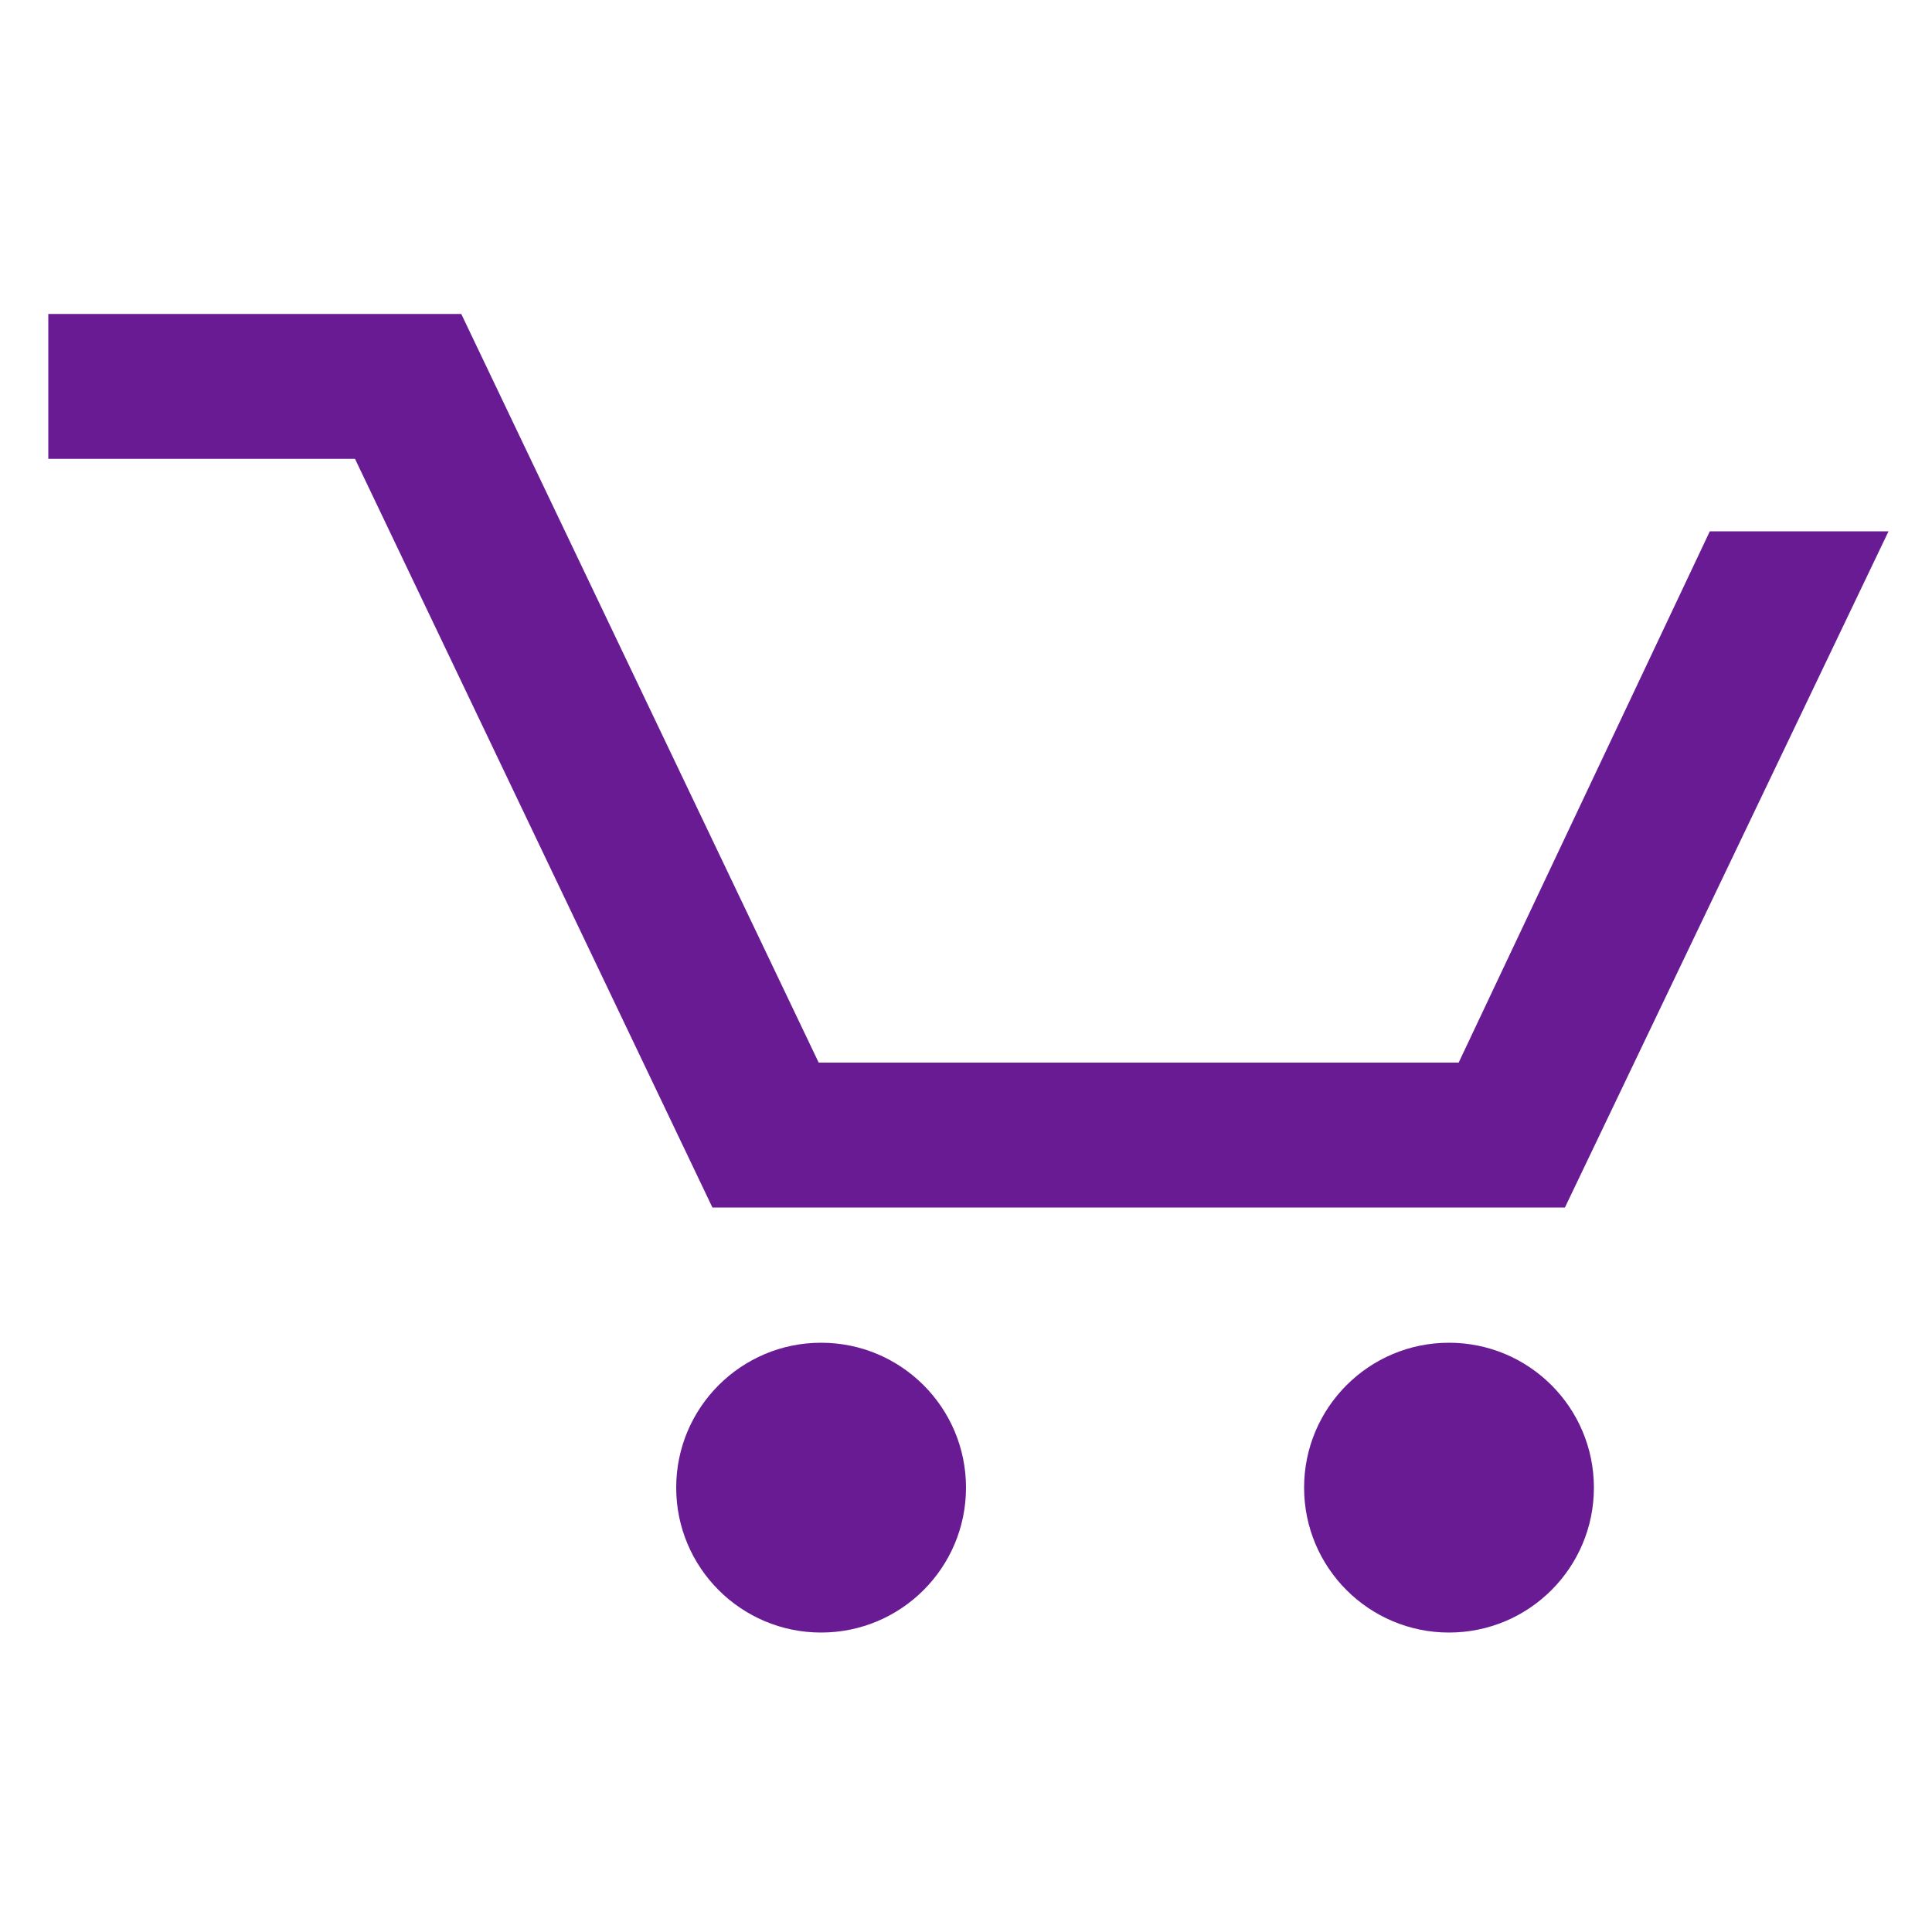
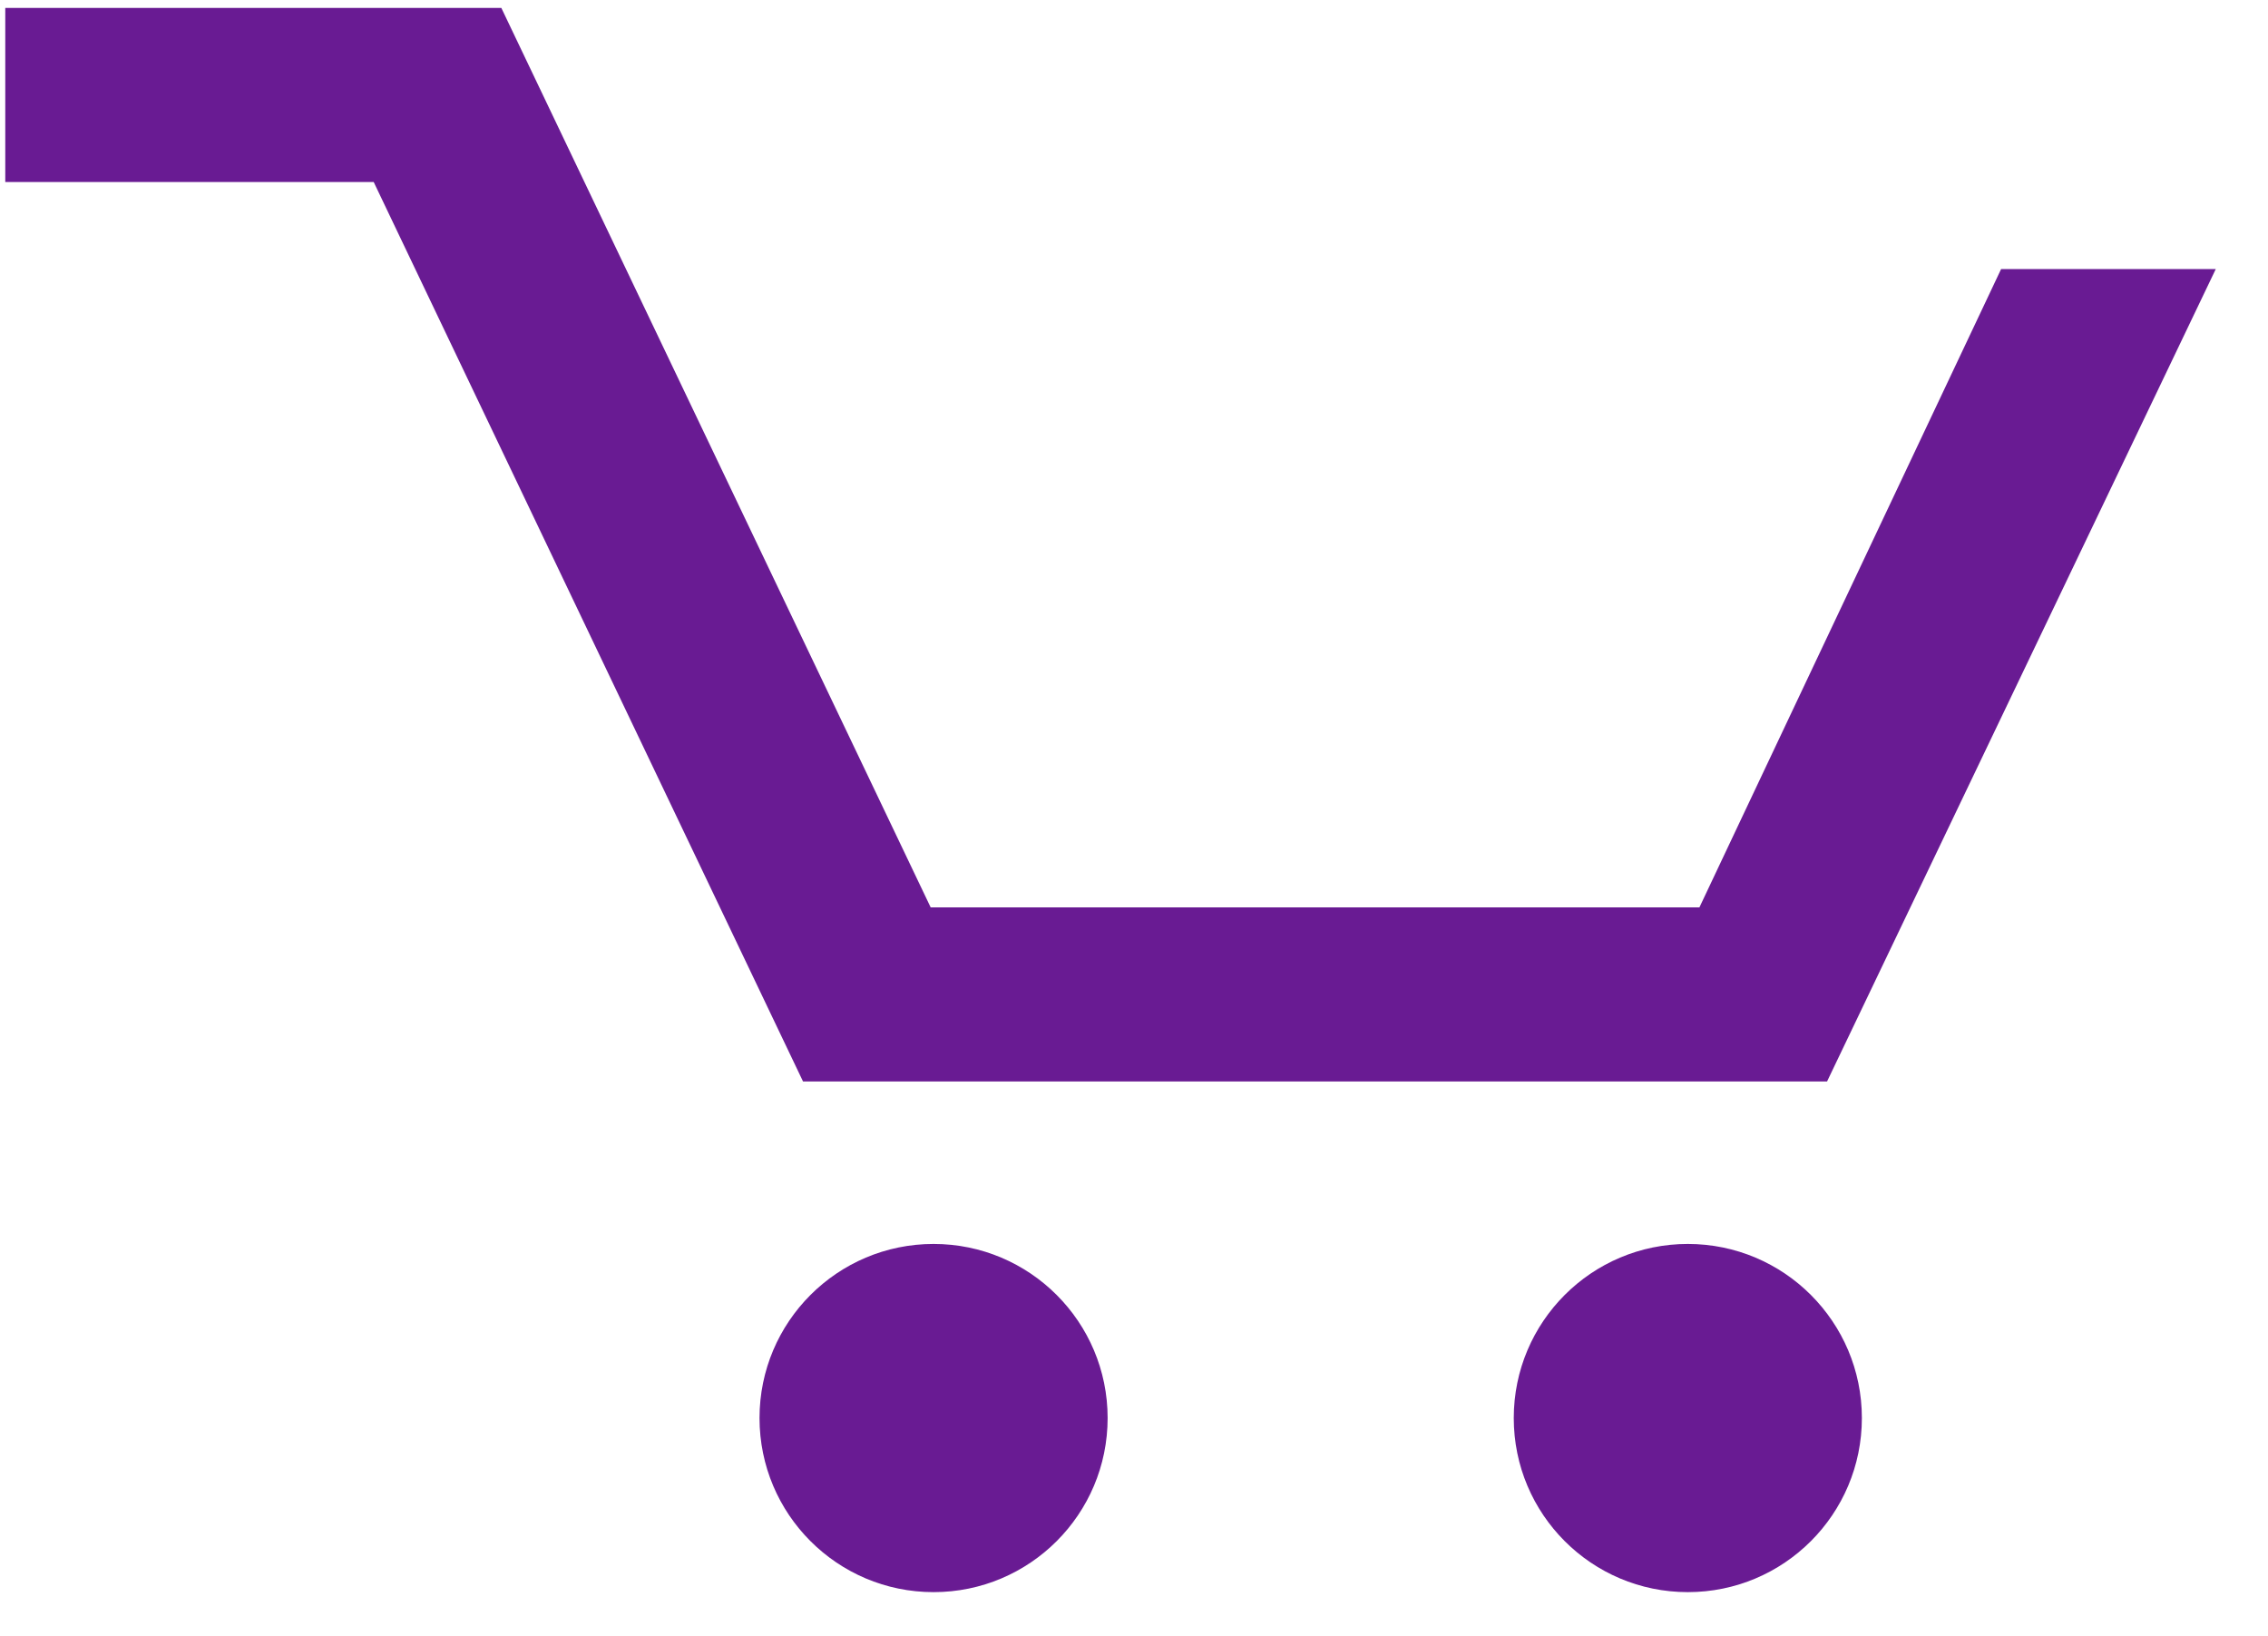
- <svg xmlns="http://www.w3.org/2000/svg" width="44" height="44" viewBox="0 0 44 44" fill="none">
-   <path d="M18.7 37.18C20.523 37.18 22 35.703 22 33.88C22 32.057 20.523 30.58 18.7 30.58C16.878 30.58 15.4 32.057 15.4 33.88C15.4 35.703 16.878 37.18 18.7 37.18Z" fill="#691B93" />
-   <path d="M33 37.18C34.823 37.18 36.3 35.703 36.3 33.88C36.3 32.057 34.823 30.58 33 30.58C31.178 30.58 29.7 32.057 29.7 33.88C29.7 35.703 31.178 37.18 33 37.18Z" fill="#691B93" />
-   <path d="M1.1 7.15H10.505L18.645 24.2H33.22L38.94 12.1H43.01L35.64 27.5H16.225L8.085 10.45H1.1V7.15Z" fill="#691B93" />
+ <svg xmlns="http://www.w3.org/2000/svg" width="43" height="31" viewBox="0 0 43 31" fill="none">
+   <path d="M17.7 30.18C19.523 30.18 21 28.703 21 26.88C21 25.058 19.523 23.58 17.7 23.58C15.877 23.58 14.4 25.058 14.4 26.88C14.4 28.703 15.877 30.18 17.7 30.18Z" fill="#691B93" />
+   <path d="M32 30.18C33.822 30.18 35.3 28.703 35.3 26.88C35.3 25.058 33.822 23.58 32 23.58C30.177 23.58 28.7 25.058 28.7 26.88C28.7 28.703 30.177 30.18 32 30.18Z" fill="#691B93" />
+   <path d="M0.1 0.15H9.505L17.645 17.2H32.22L37.94 5.1H42.01L34.64 20.5H15.225L7.085 3.45H0.1V0.15Z" fill="#691B93" />
</svg>
